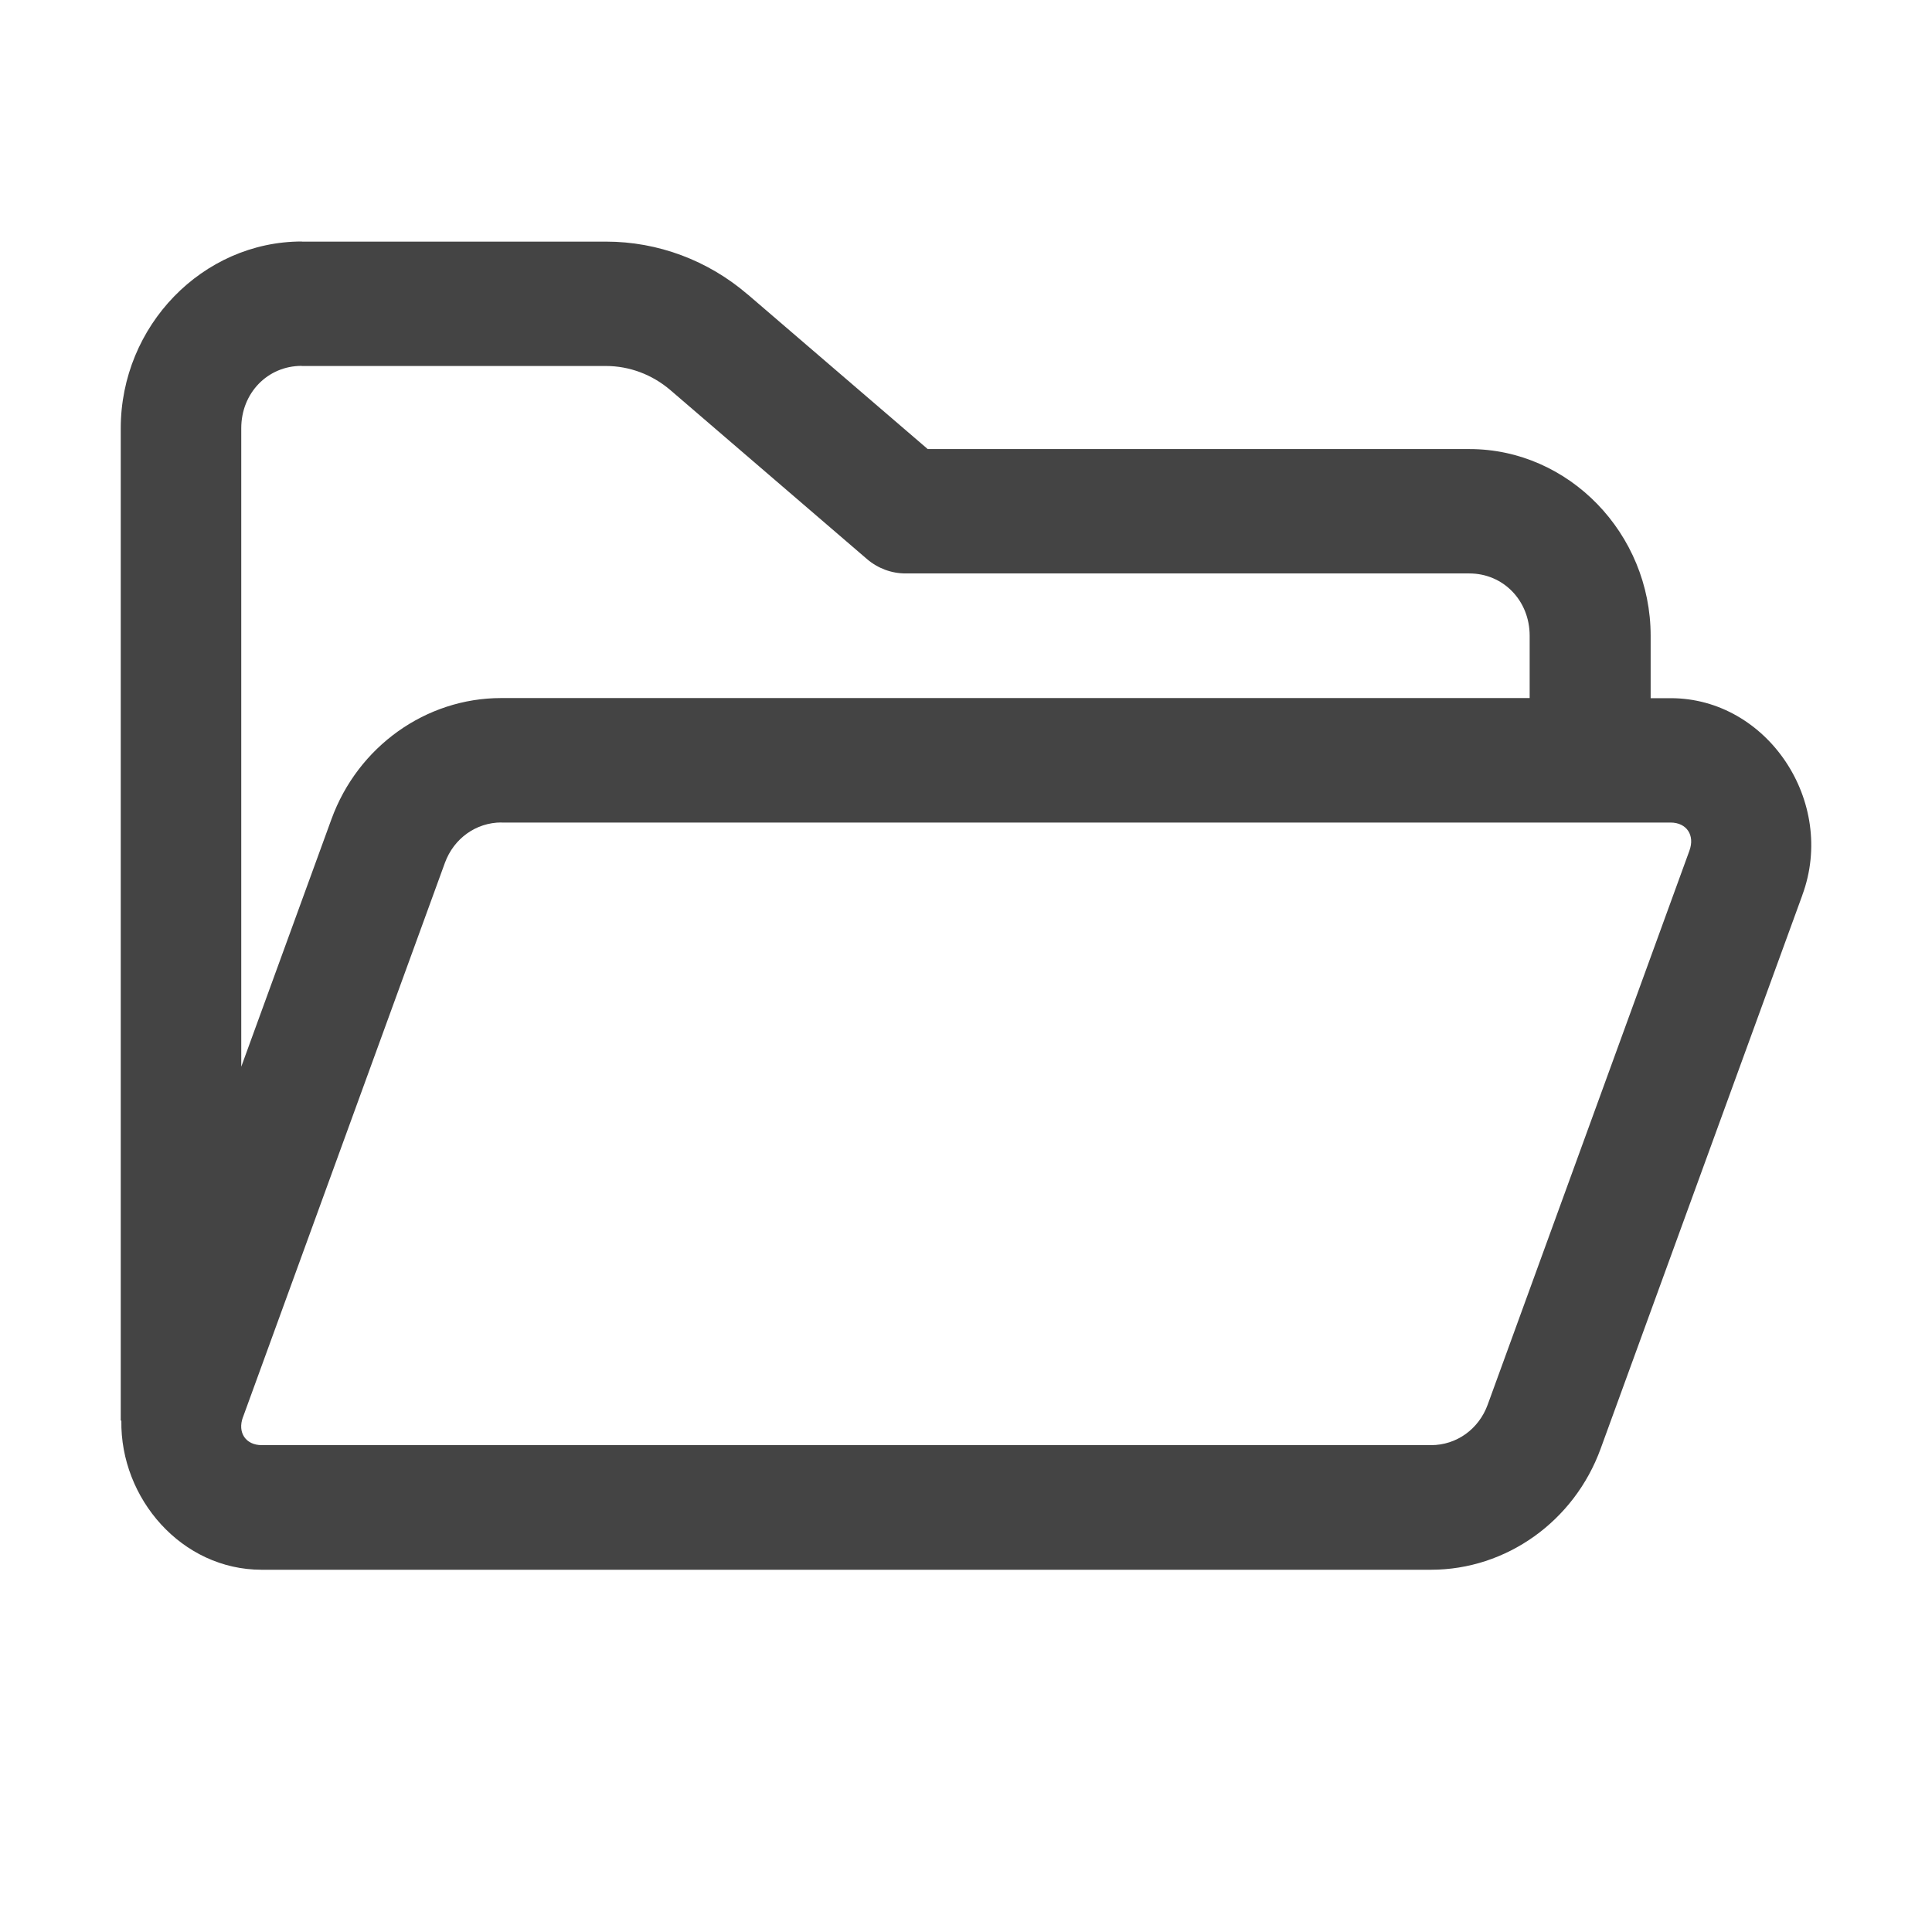
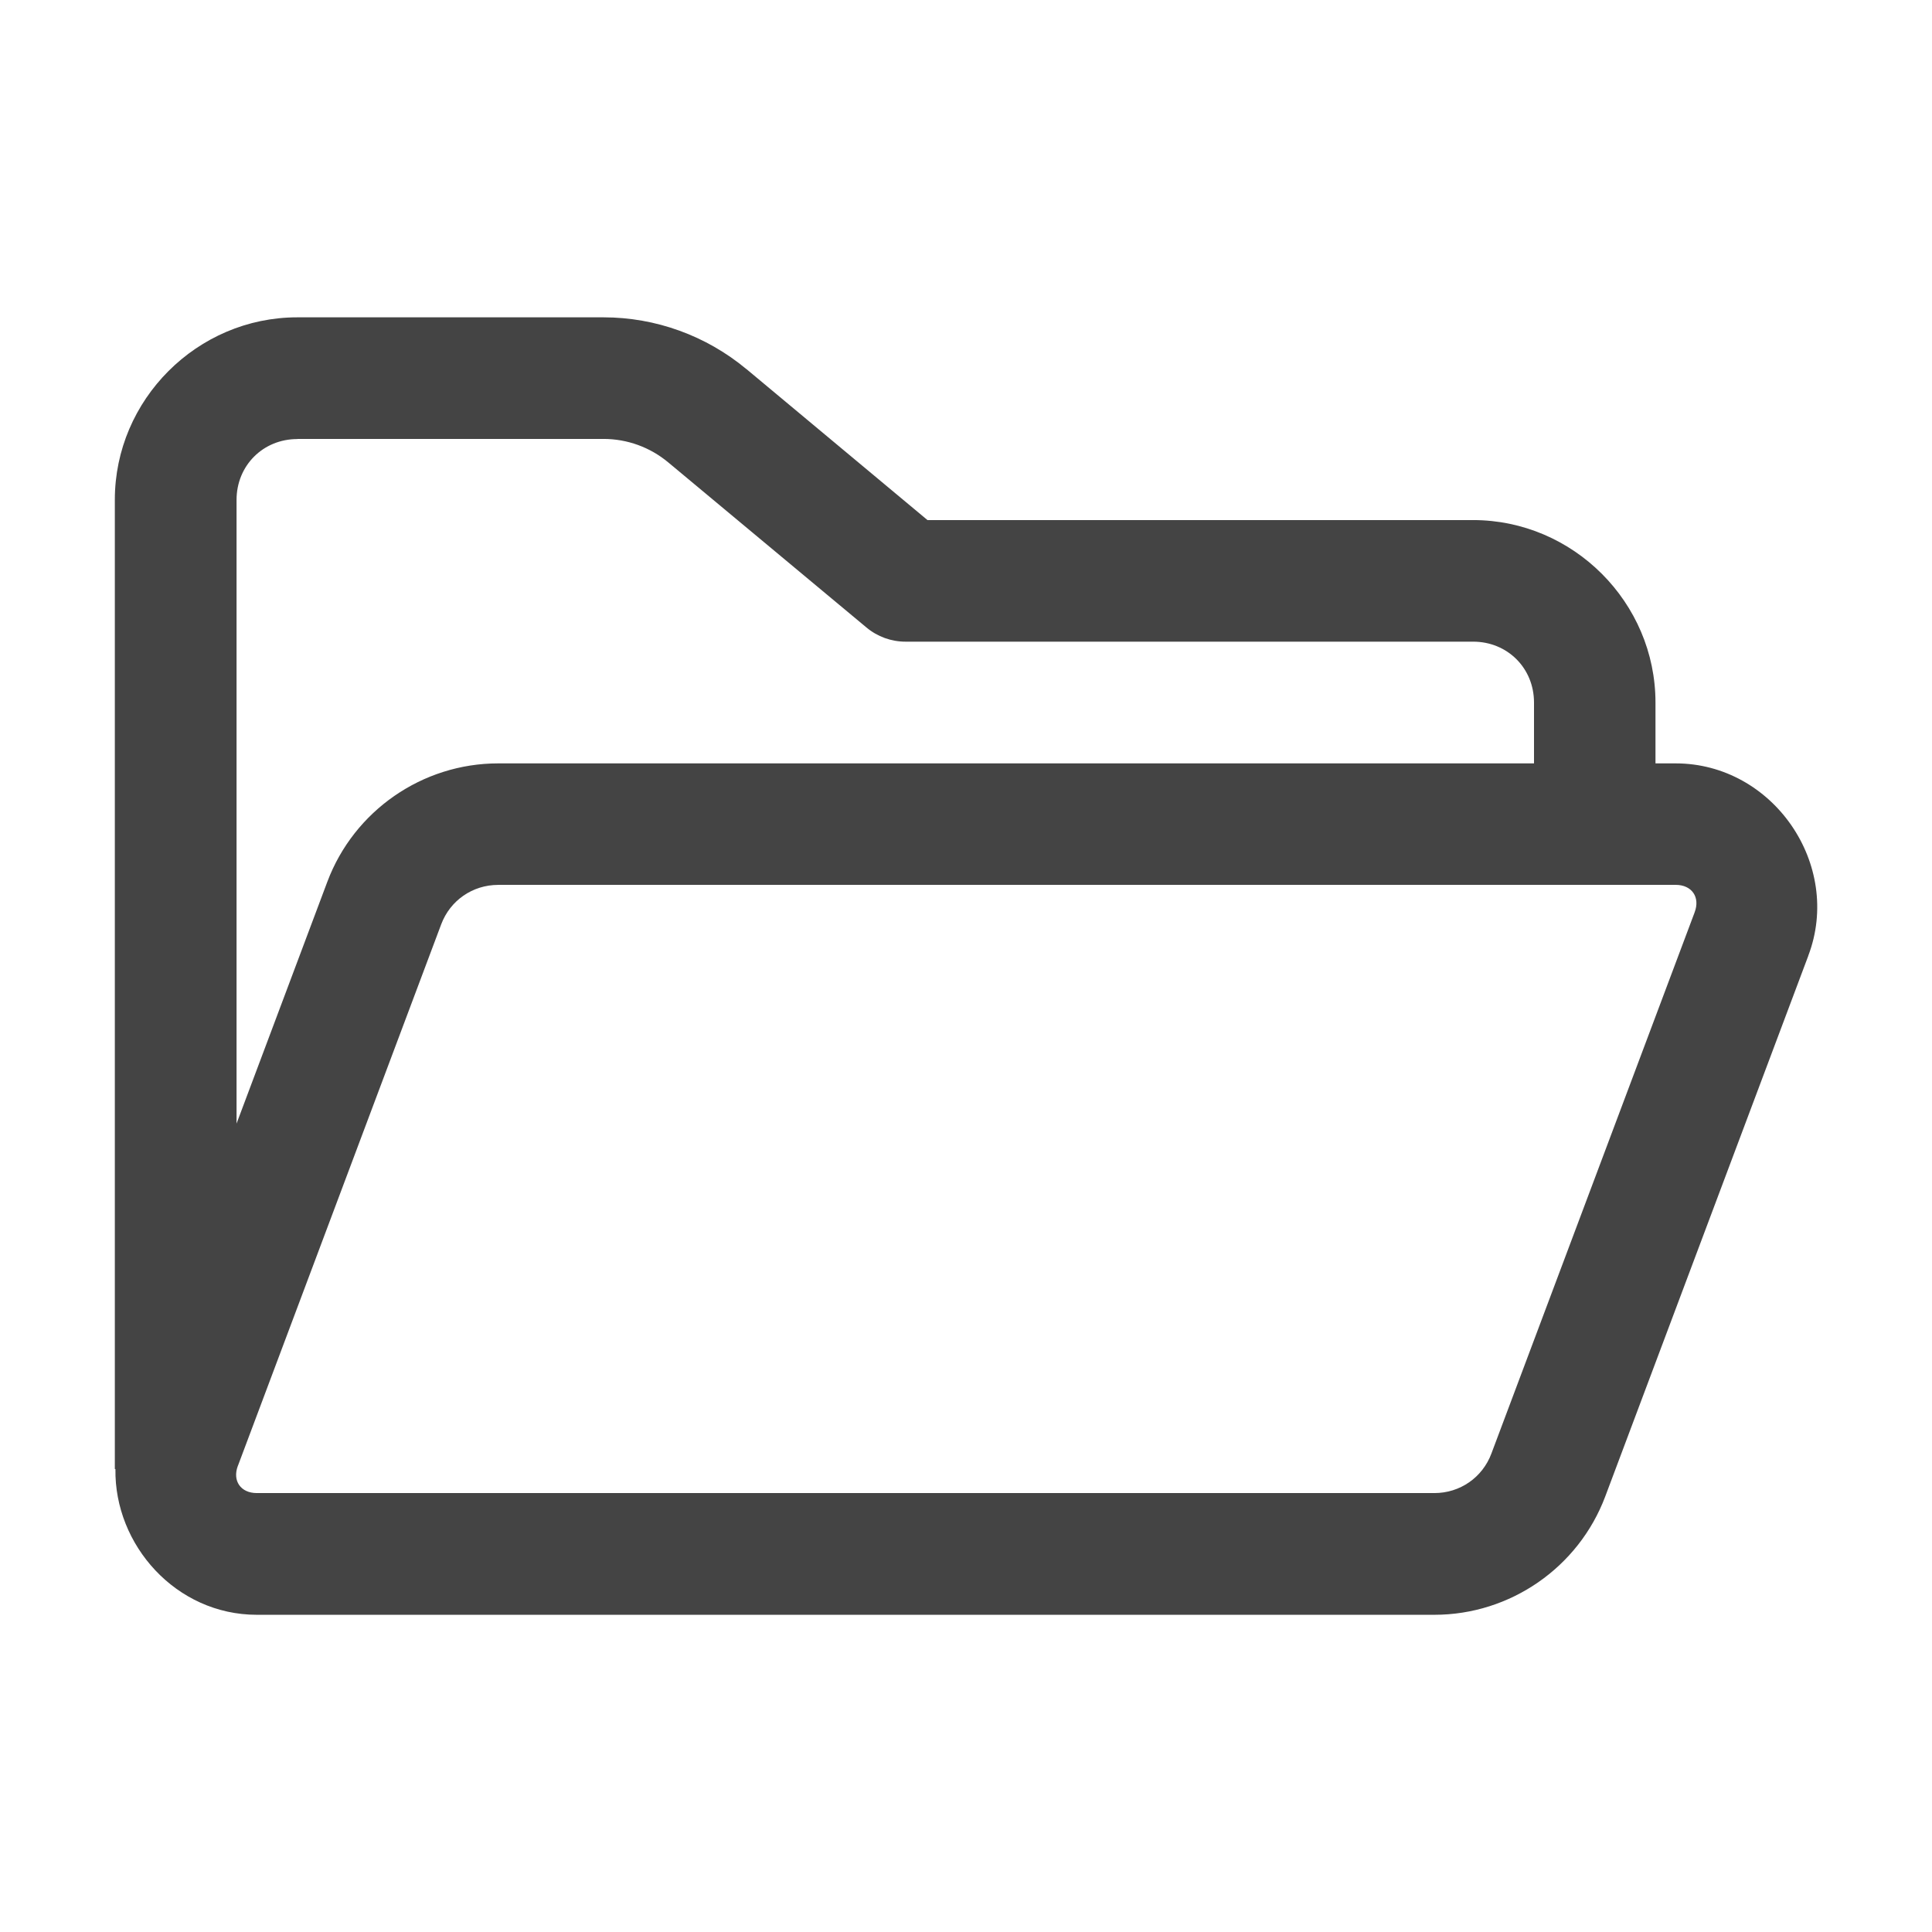
<svg xmlns="http://www.w3.org/2000/svg" width="16" height="16" version="1.1" viewBox="0 0 16 16">
-   <path d="m2.5 2c-0.823 0-1.5 0.699-1.5 1.547v8.218h0.005c-0.01 0.643 0.498 1.235 1.162 1.235h9.684c0.623 0 1.186-0.401 1.405-1.003l1.67-4.583v-0.001c0.285-0.772-0.289-1.631-1.09-1.631h-0.166v-0.516c0-0.848-0.678-1.547-1.5-1.547h-4.487l-1.49-1.28a0.5 0.516 0 0 0-6.668e-4 0c-0.329-0.283-0.744-0.438-1.173-0.438h-2.518zm0 1.031h2.518c0.195 0 0.383 0.071 0.533 0.199l1.629 1.4a0.5 0.516 0 0 0 0.32 0.119h4.668c0.282 0 0.5 0.225 0.5 0.516v0.516h-8.518c-0.623 0-1.186 0.401-1.405 1.003l-0.747 2.05v-5.288c0-0.291 0.218-0.516 0.5-0.516zm1.651 3.781h9.684c0.133 0 0.203 0.105 0.156 0.233a0.5 0.516 0 0 0-0.001 0.003l-1.67 4.586c-0.074 0.202-0.258 0.334-0.468 0.334h-9.684c-0.133 0-0.203-0.104-0.156-0.232a0.5 0.516 0 0 0 6.504e-4 -6.9e-4l1.672-4.59c0.074-0.202 0.258-0.334 0.468-0.334z" fill="#444444" stroke-width=".339" />
+   <path d="m2.462 2.628c-0.829 0-1.511 0.682-1.511 1.511v8.027h0.005c-0.01 0.628 0.501 1.207 1.171 1.207h9.752c0.628 0 1.194-0.392 1.415-0.98l1.681-4.476v-0.001c0.287-0.754-0.291-1.594-1.098-1.594h-0.167v-0.504c0-0.829-0.682-1.511-1.511-1.511h-4.518l-1.5-1.251a0.504 0.504 0 0 0-6.716e-4 0c-0.332-0.276-0.75-0.428-1.182-0.428h-2.536zm0 1.007h2.536c0.197 0 0.386 0.069 0.537 0.195l1.641 1.367a0.504 0.504 0 0 0 0.323 0.117h4.701c0.284 0 0.504 0.219 0.504 0.504v0.504h-8.578c-0.628 0-1.194 0.392-1.415 0.98l-0.752 2.003v-5.165c0-0.284 0.219-0.504 0.504-0.504zm1.663 3.693h9.752c0.134 0 0.205 0.102 0.157 0.228a0.504 0.504 0 0 0-0.001 0.003l-1.682 4.479c-0.074 0.198-0.26 0.327-0.472 0.327h-9.752c-0.134 0-0.204-0.102-0.157-0.226a0.504 0.504 0 0 0 6.55e-4 -6.72e-4l1.683-4.483c0.074-0.198 0.26-0.327 0.472-0.327z" fill="#444" stroke-width=".336" />
</svg>
